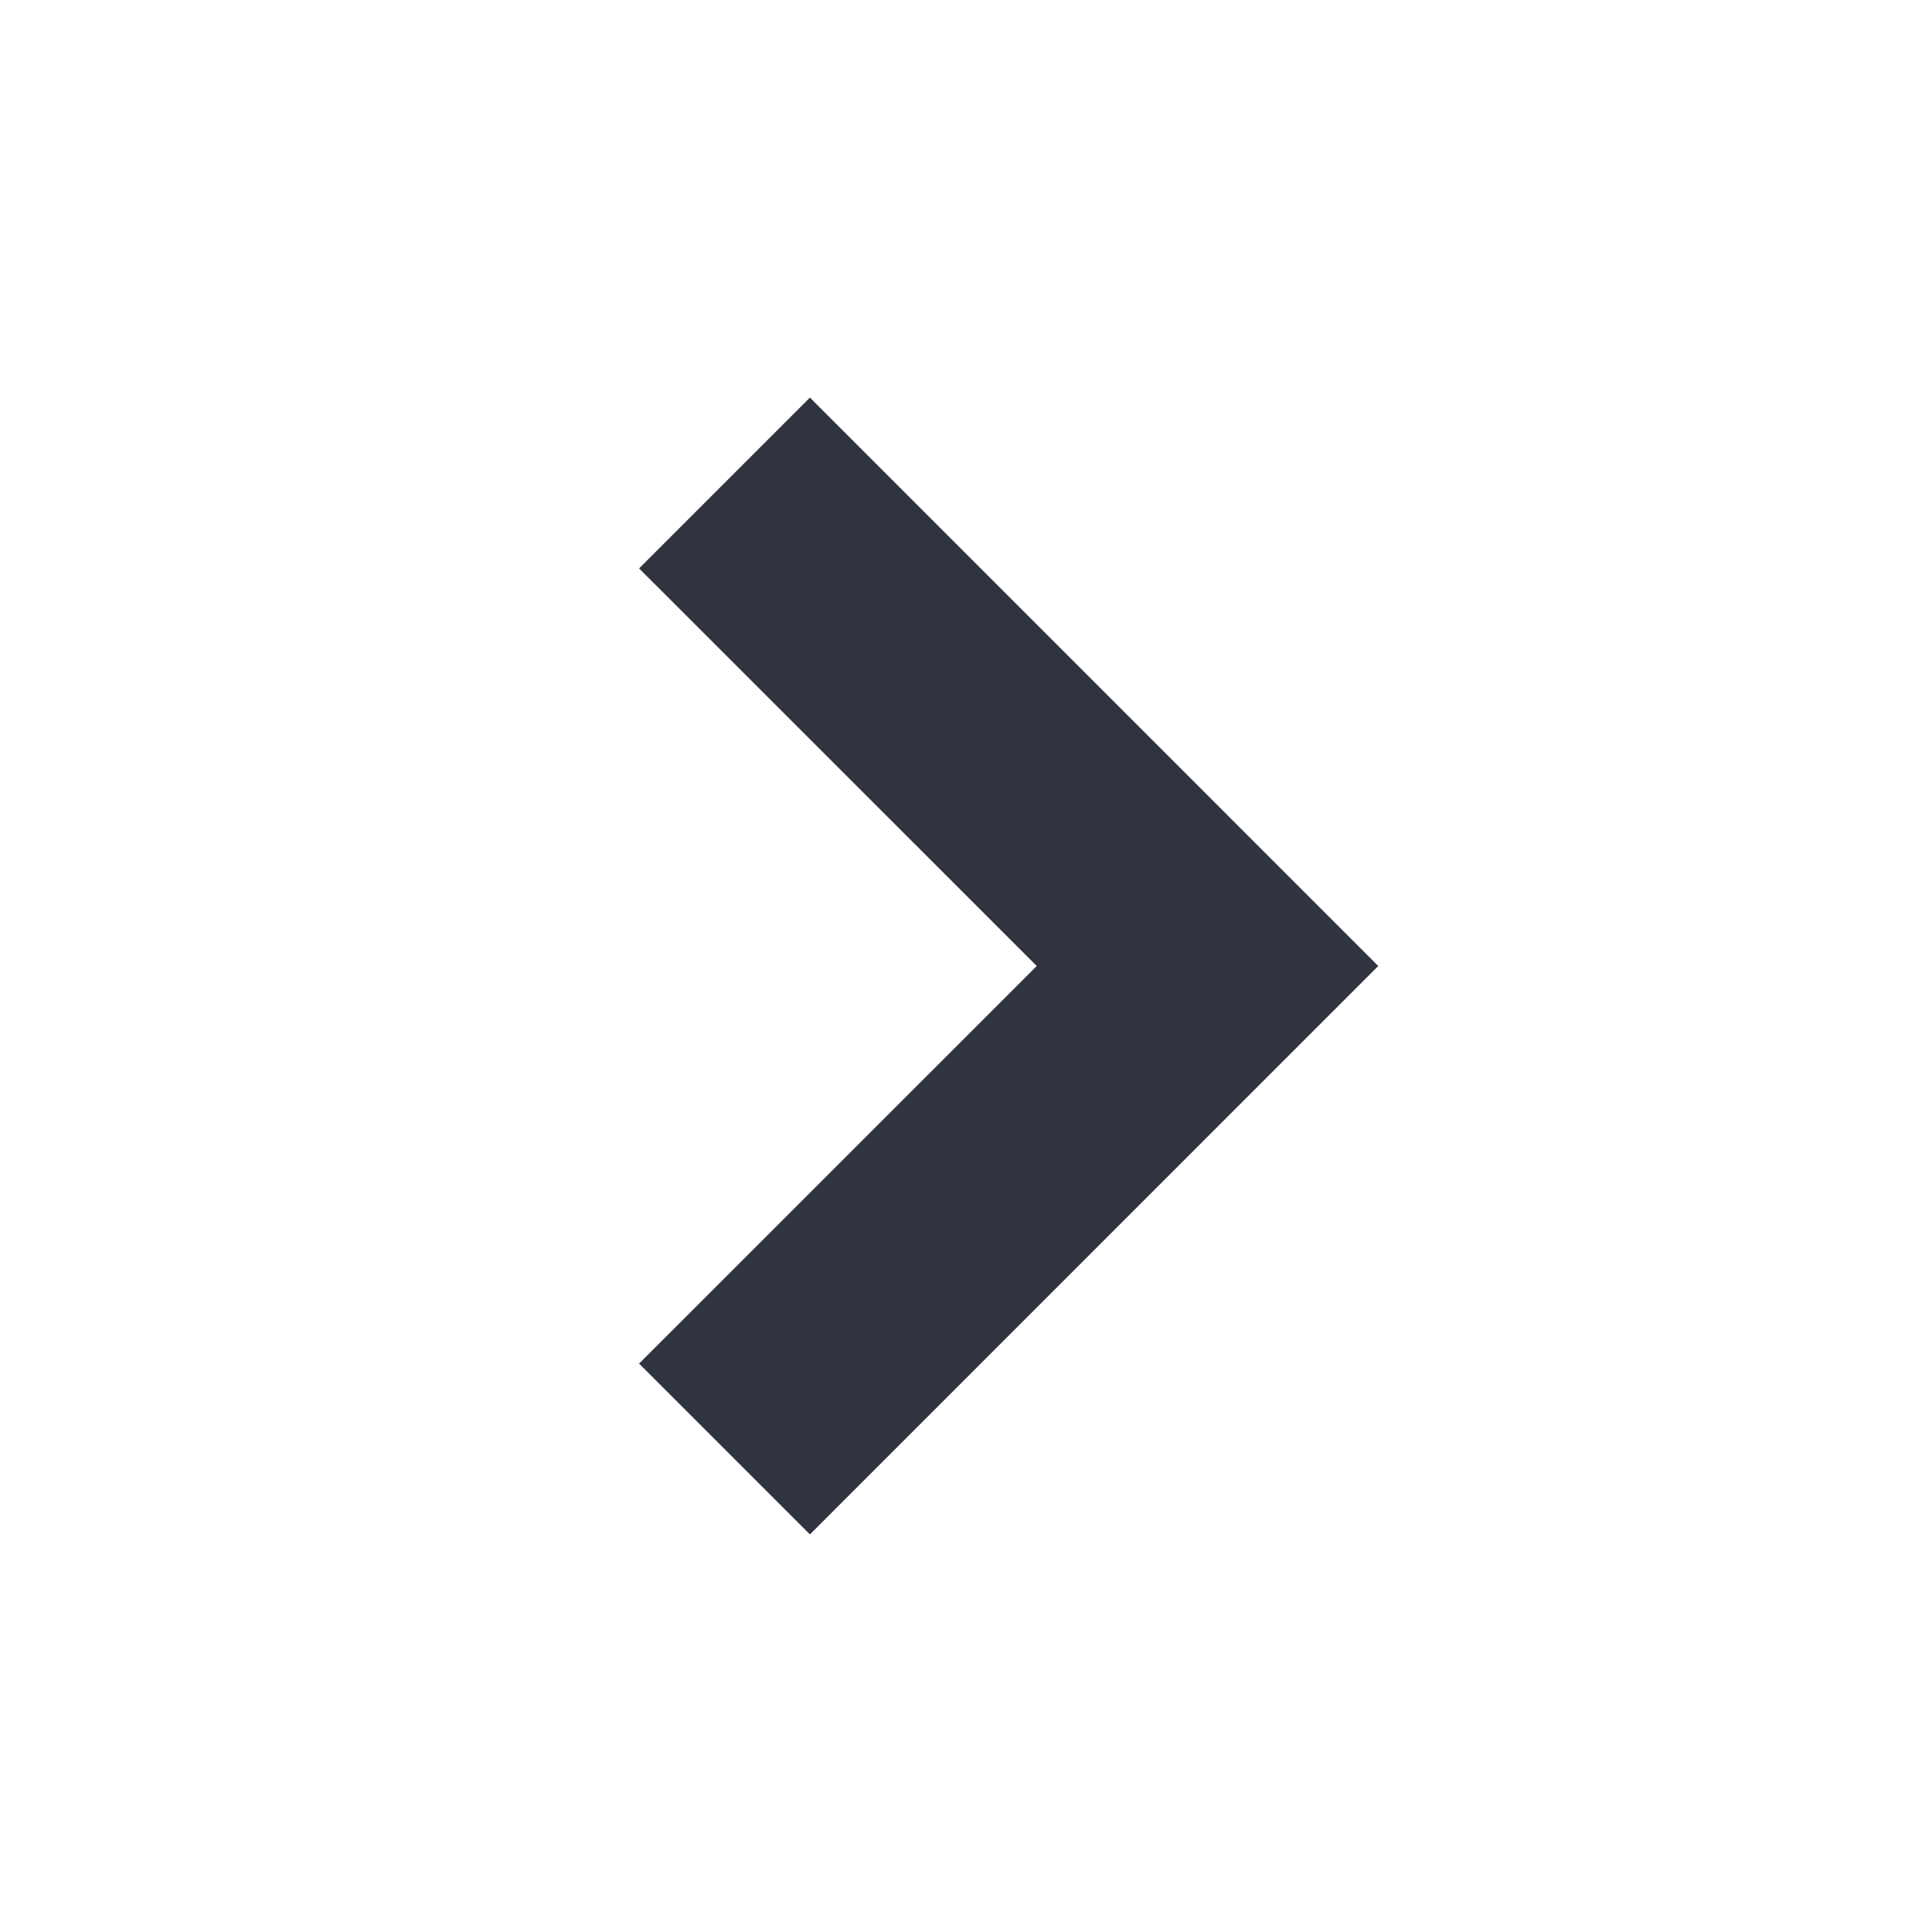
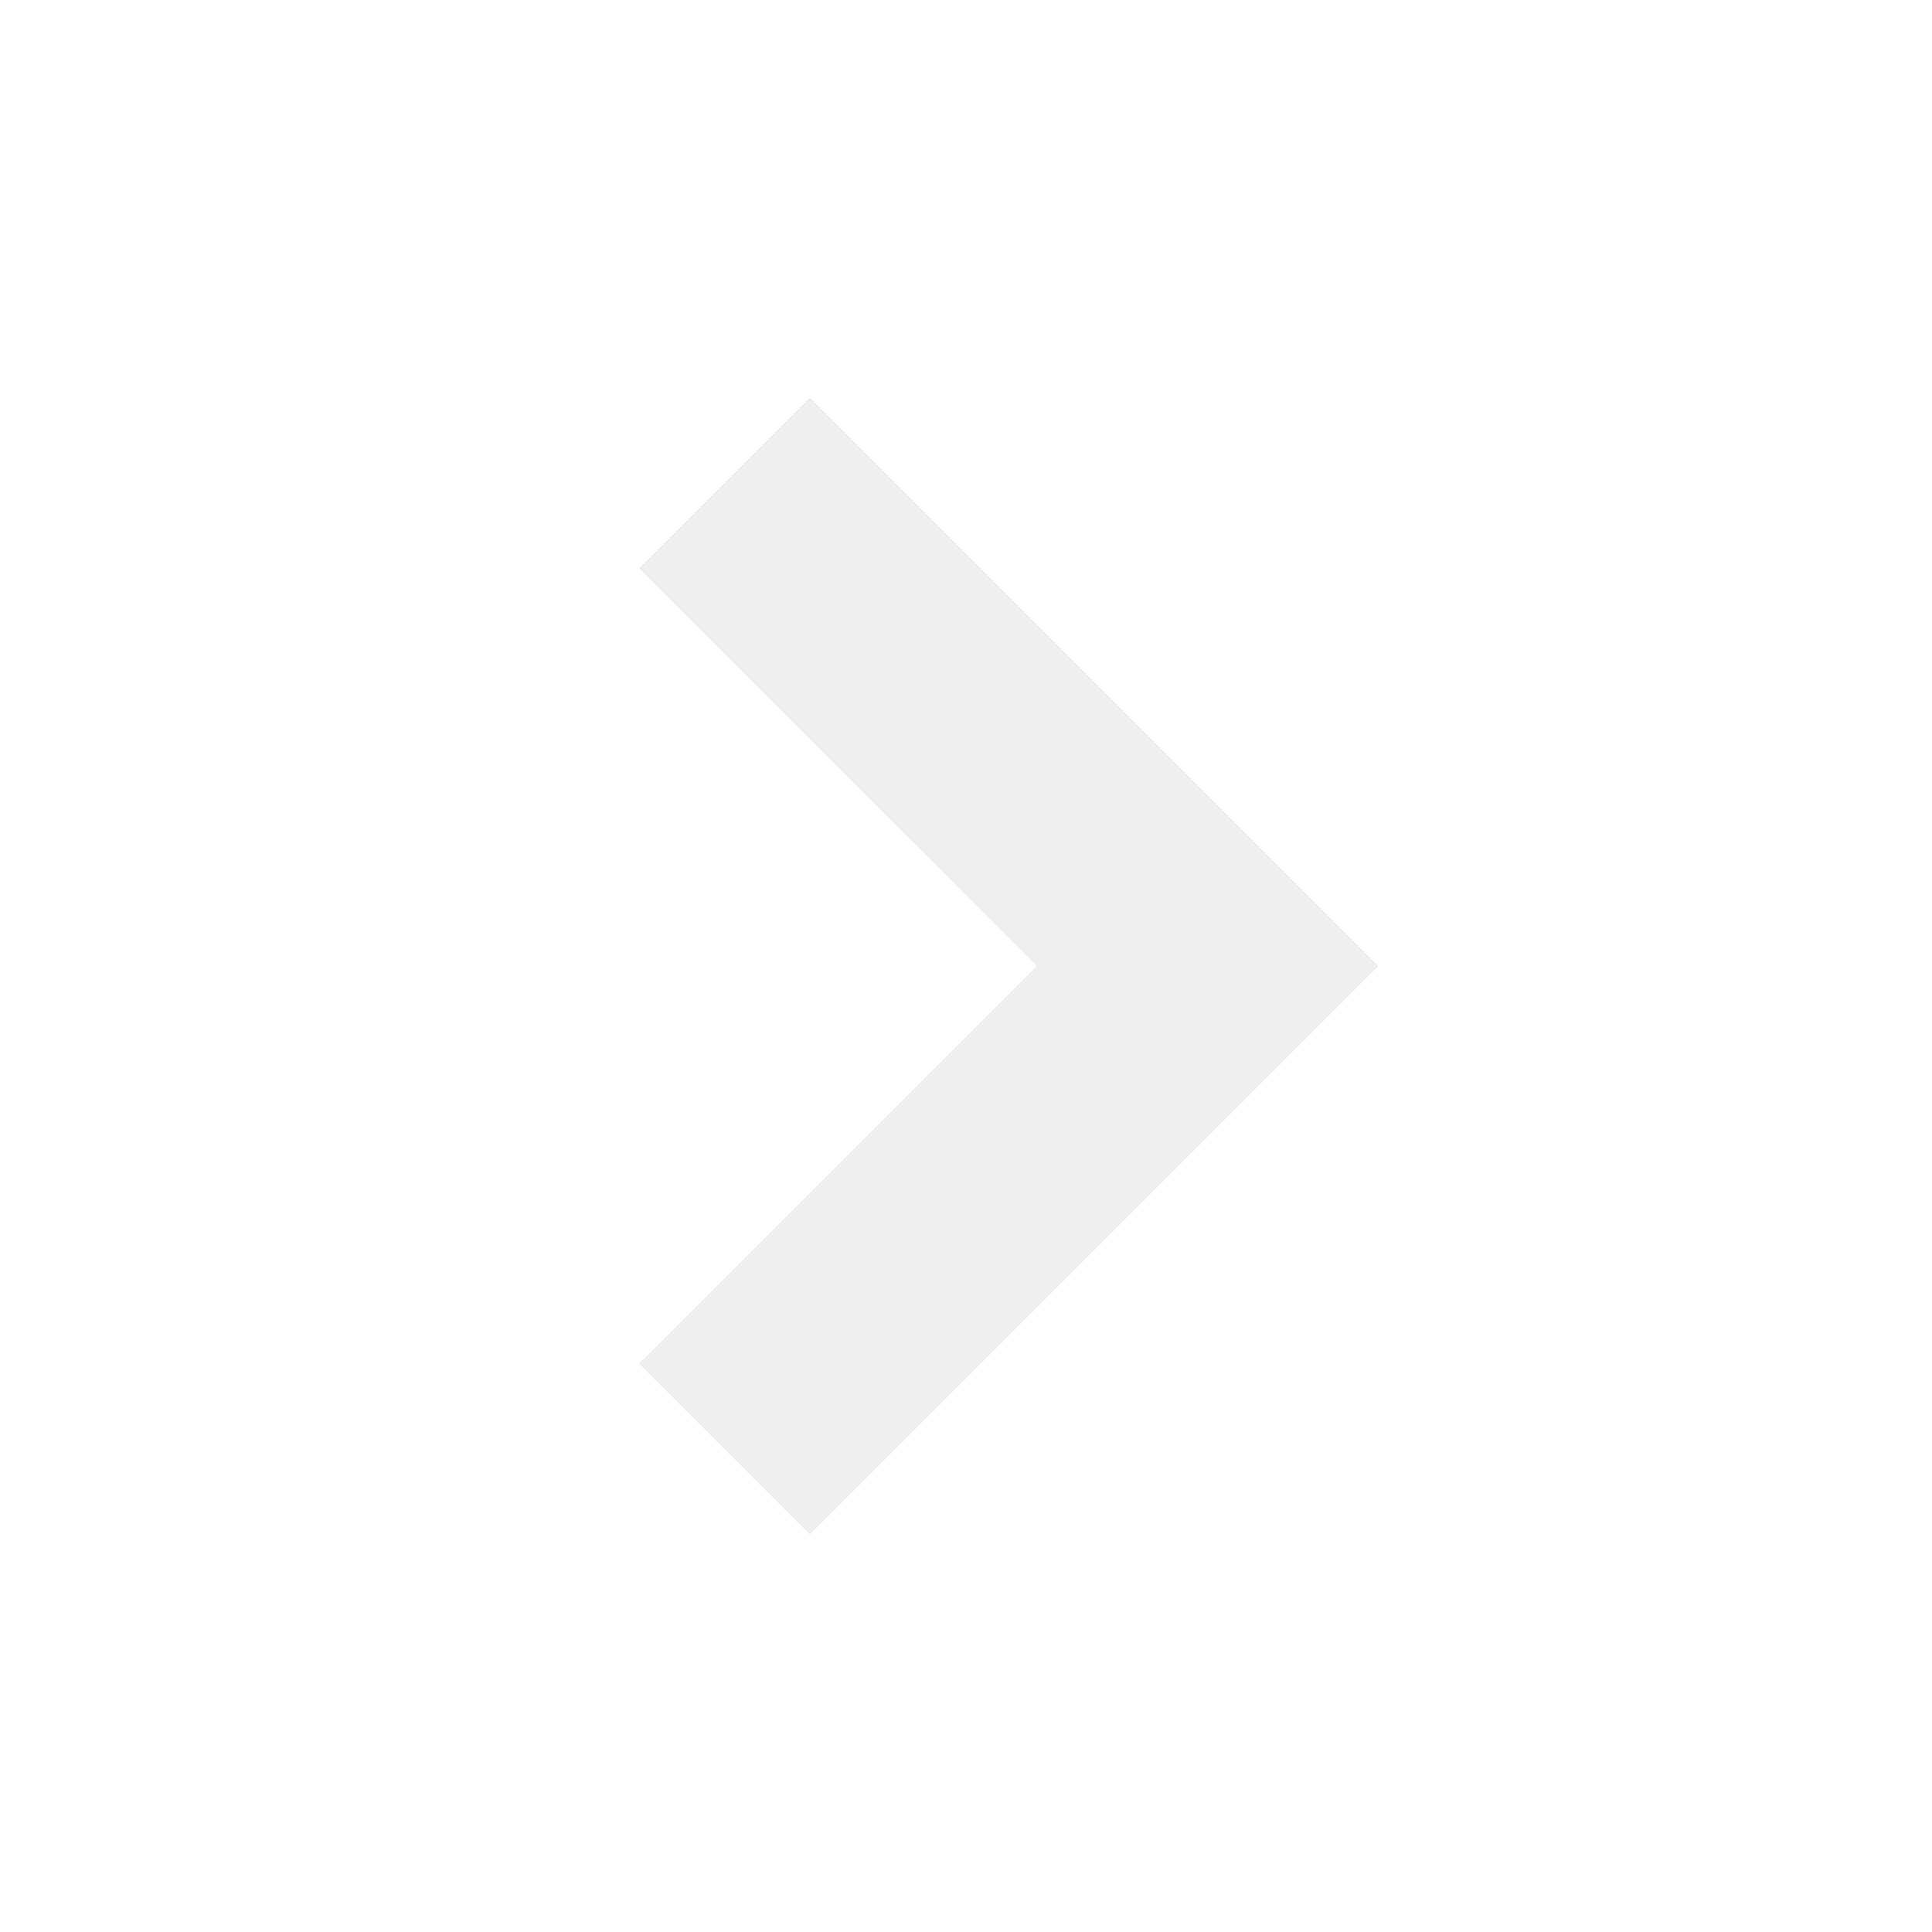
- <svg xmlns="http://www.w3.org/2000/svg" width="24" height="24" viewBox="0 0 24 24" style="fill:#303440;transform:;-ms-filter:">
+ <svg xmlns="http://www.w3.org/2000/svg" width="24" height="24" viewBox="0 0 24 24" style="fill:#efefef;transform:;-ms-filter:">
  <path d="M10.061 19.061L17.121 12 10.061 4.939 7.939 7.061 12.879 12 7.939 16.939z" />
</svg>
